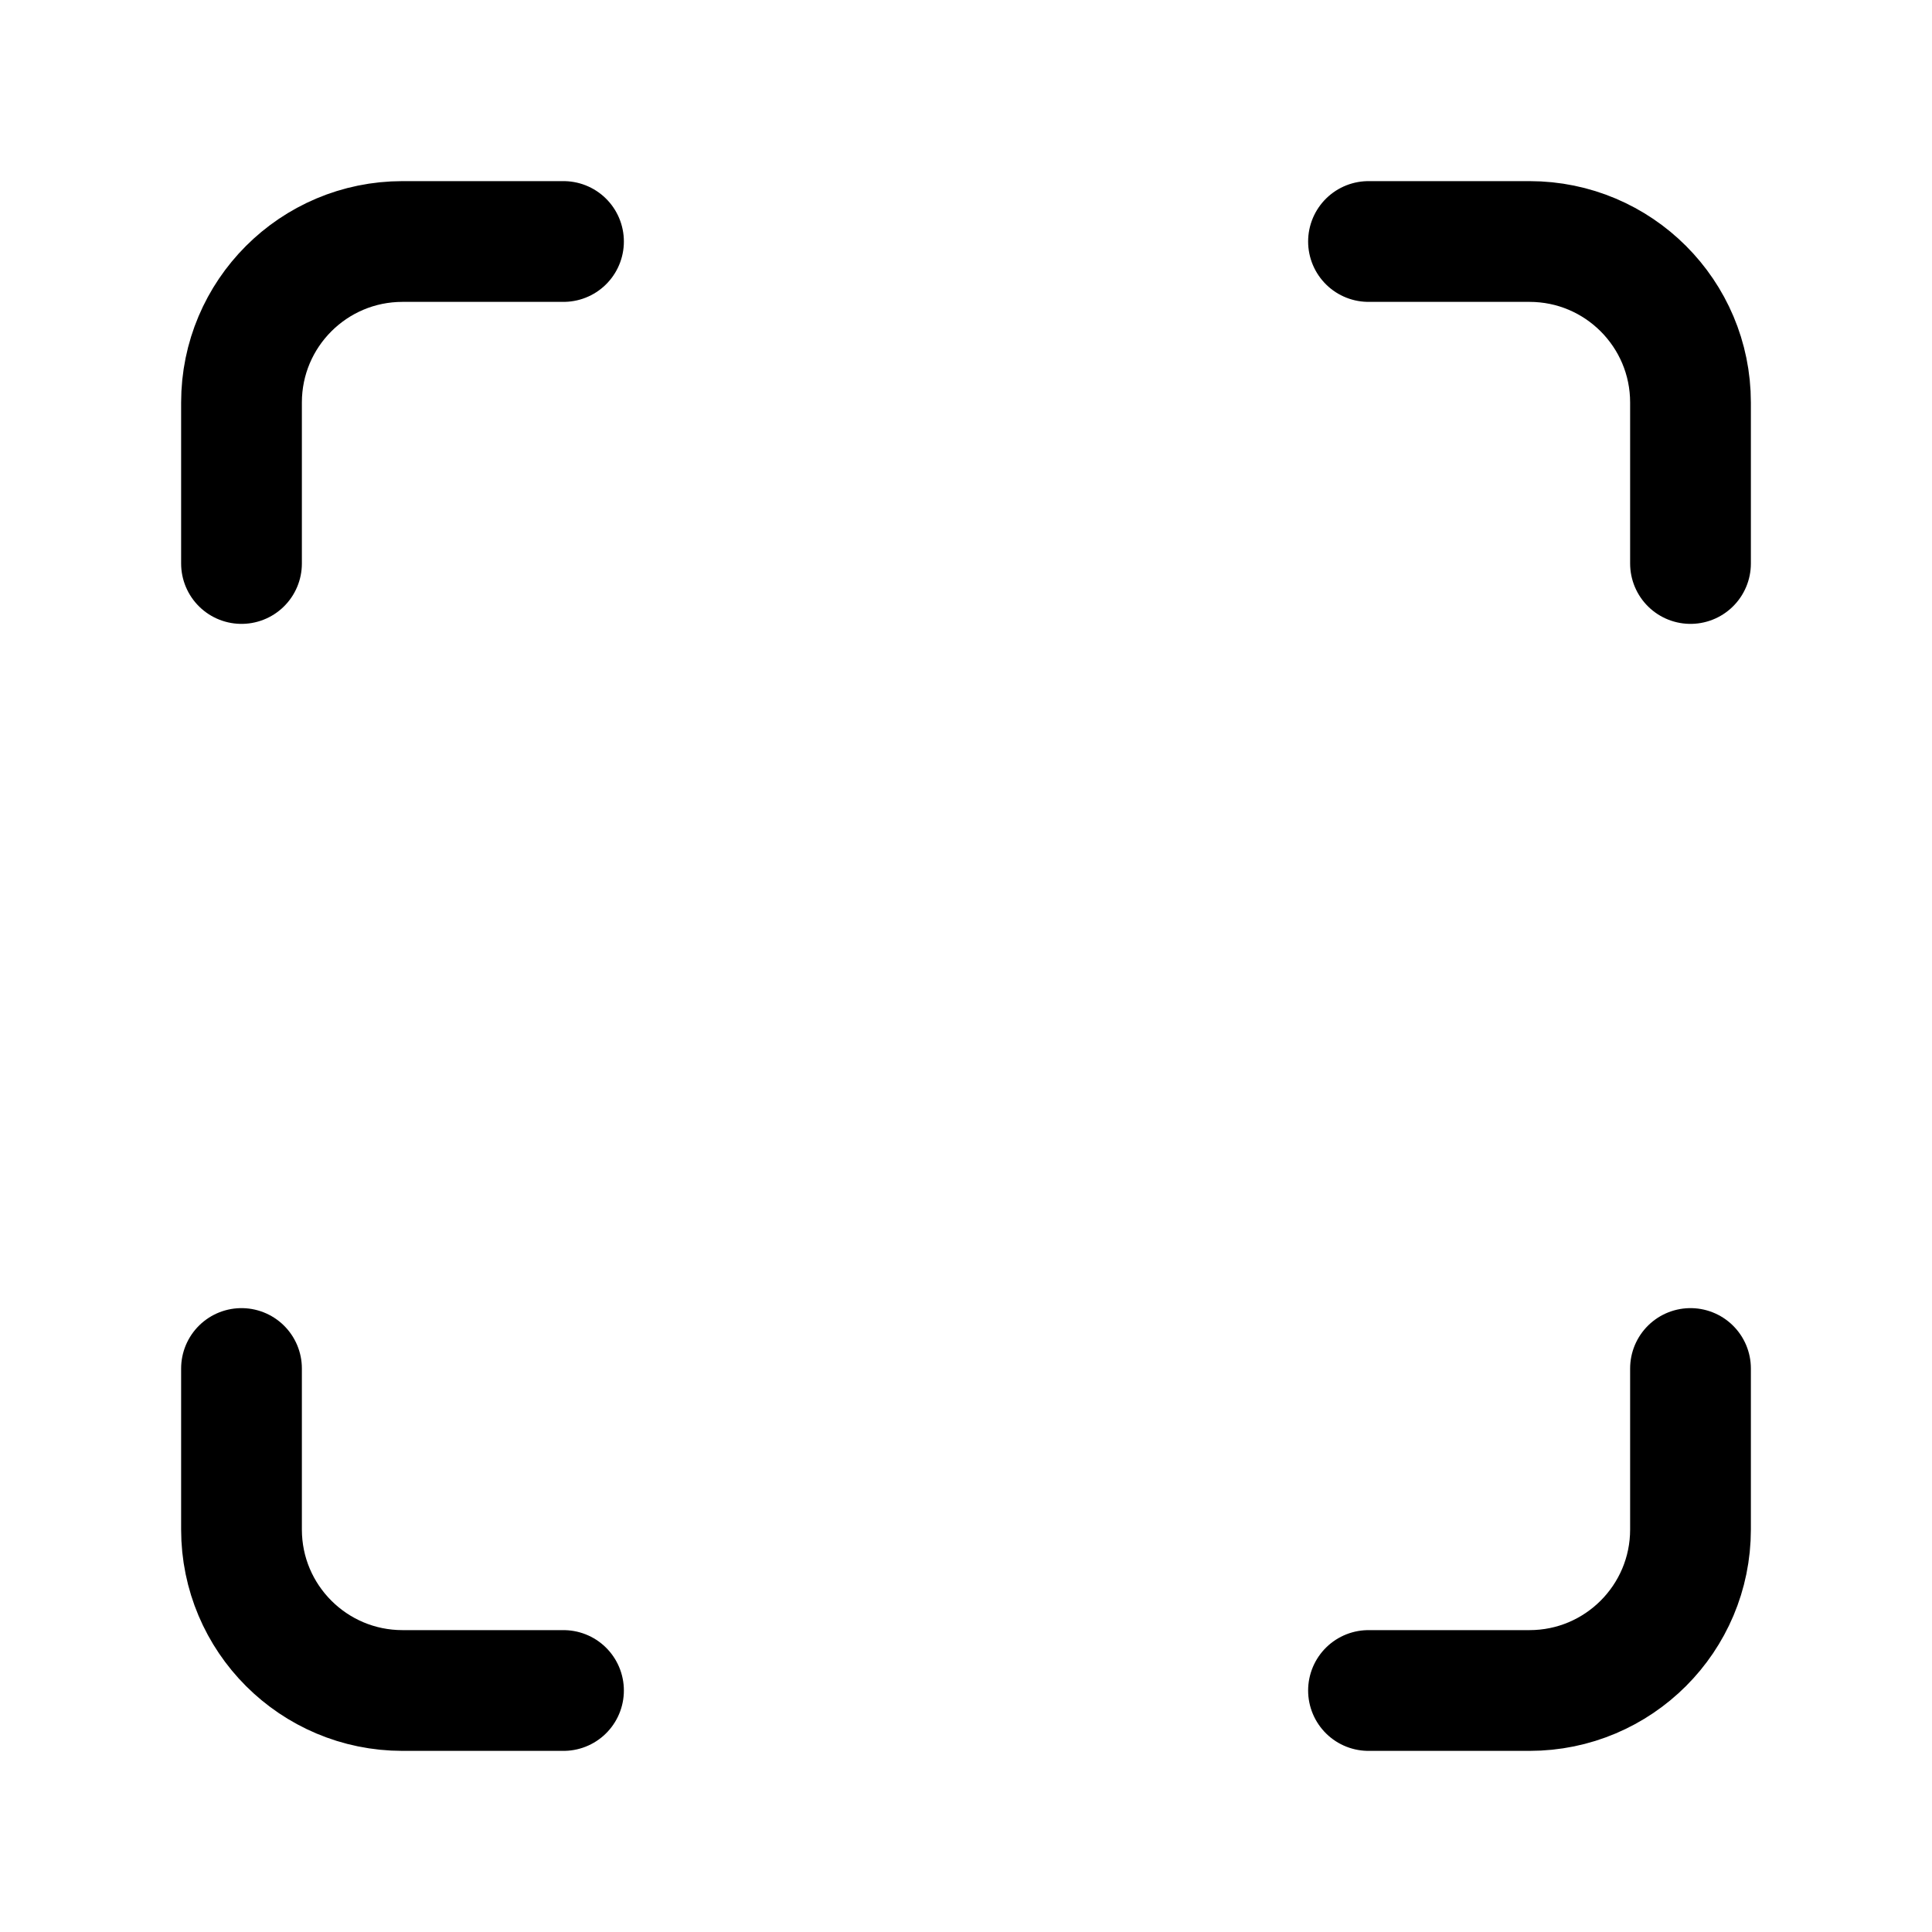
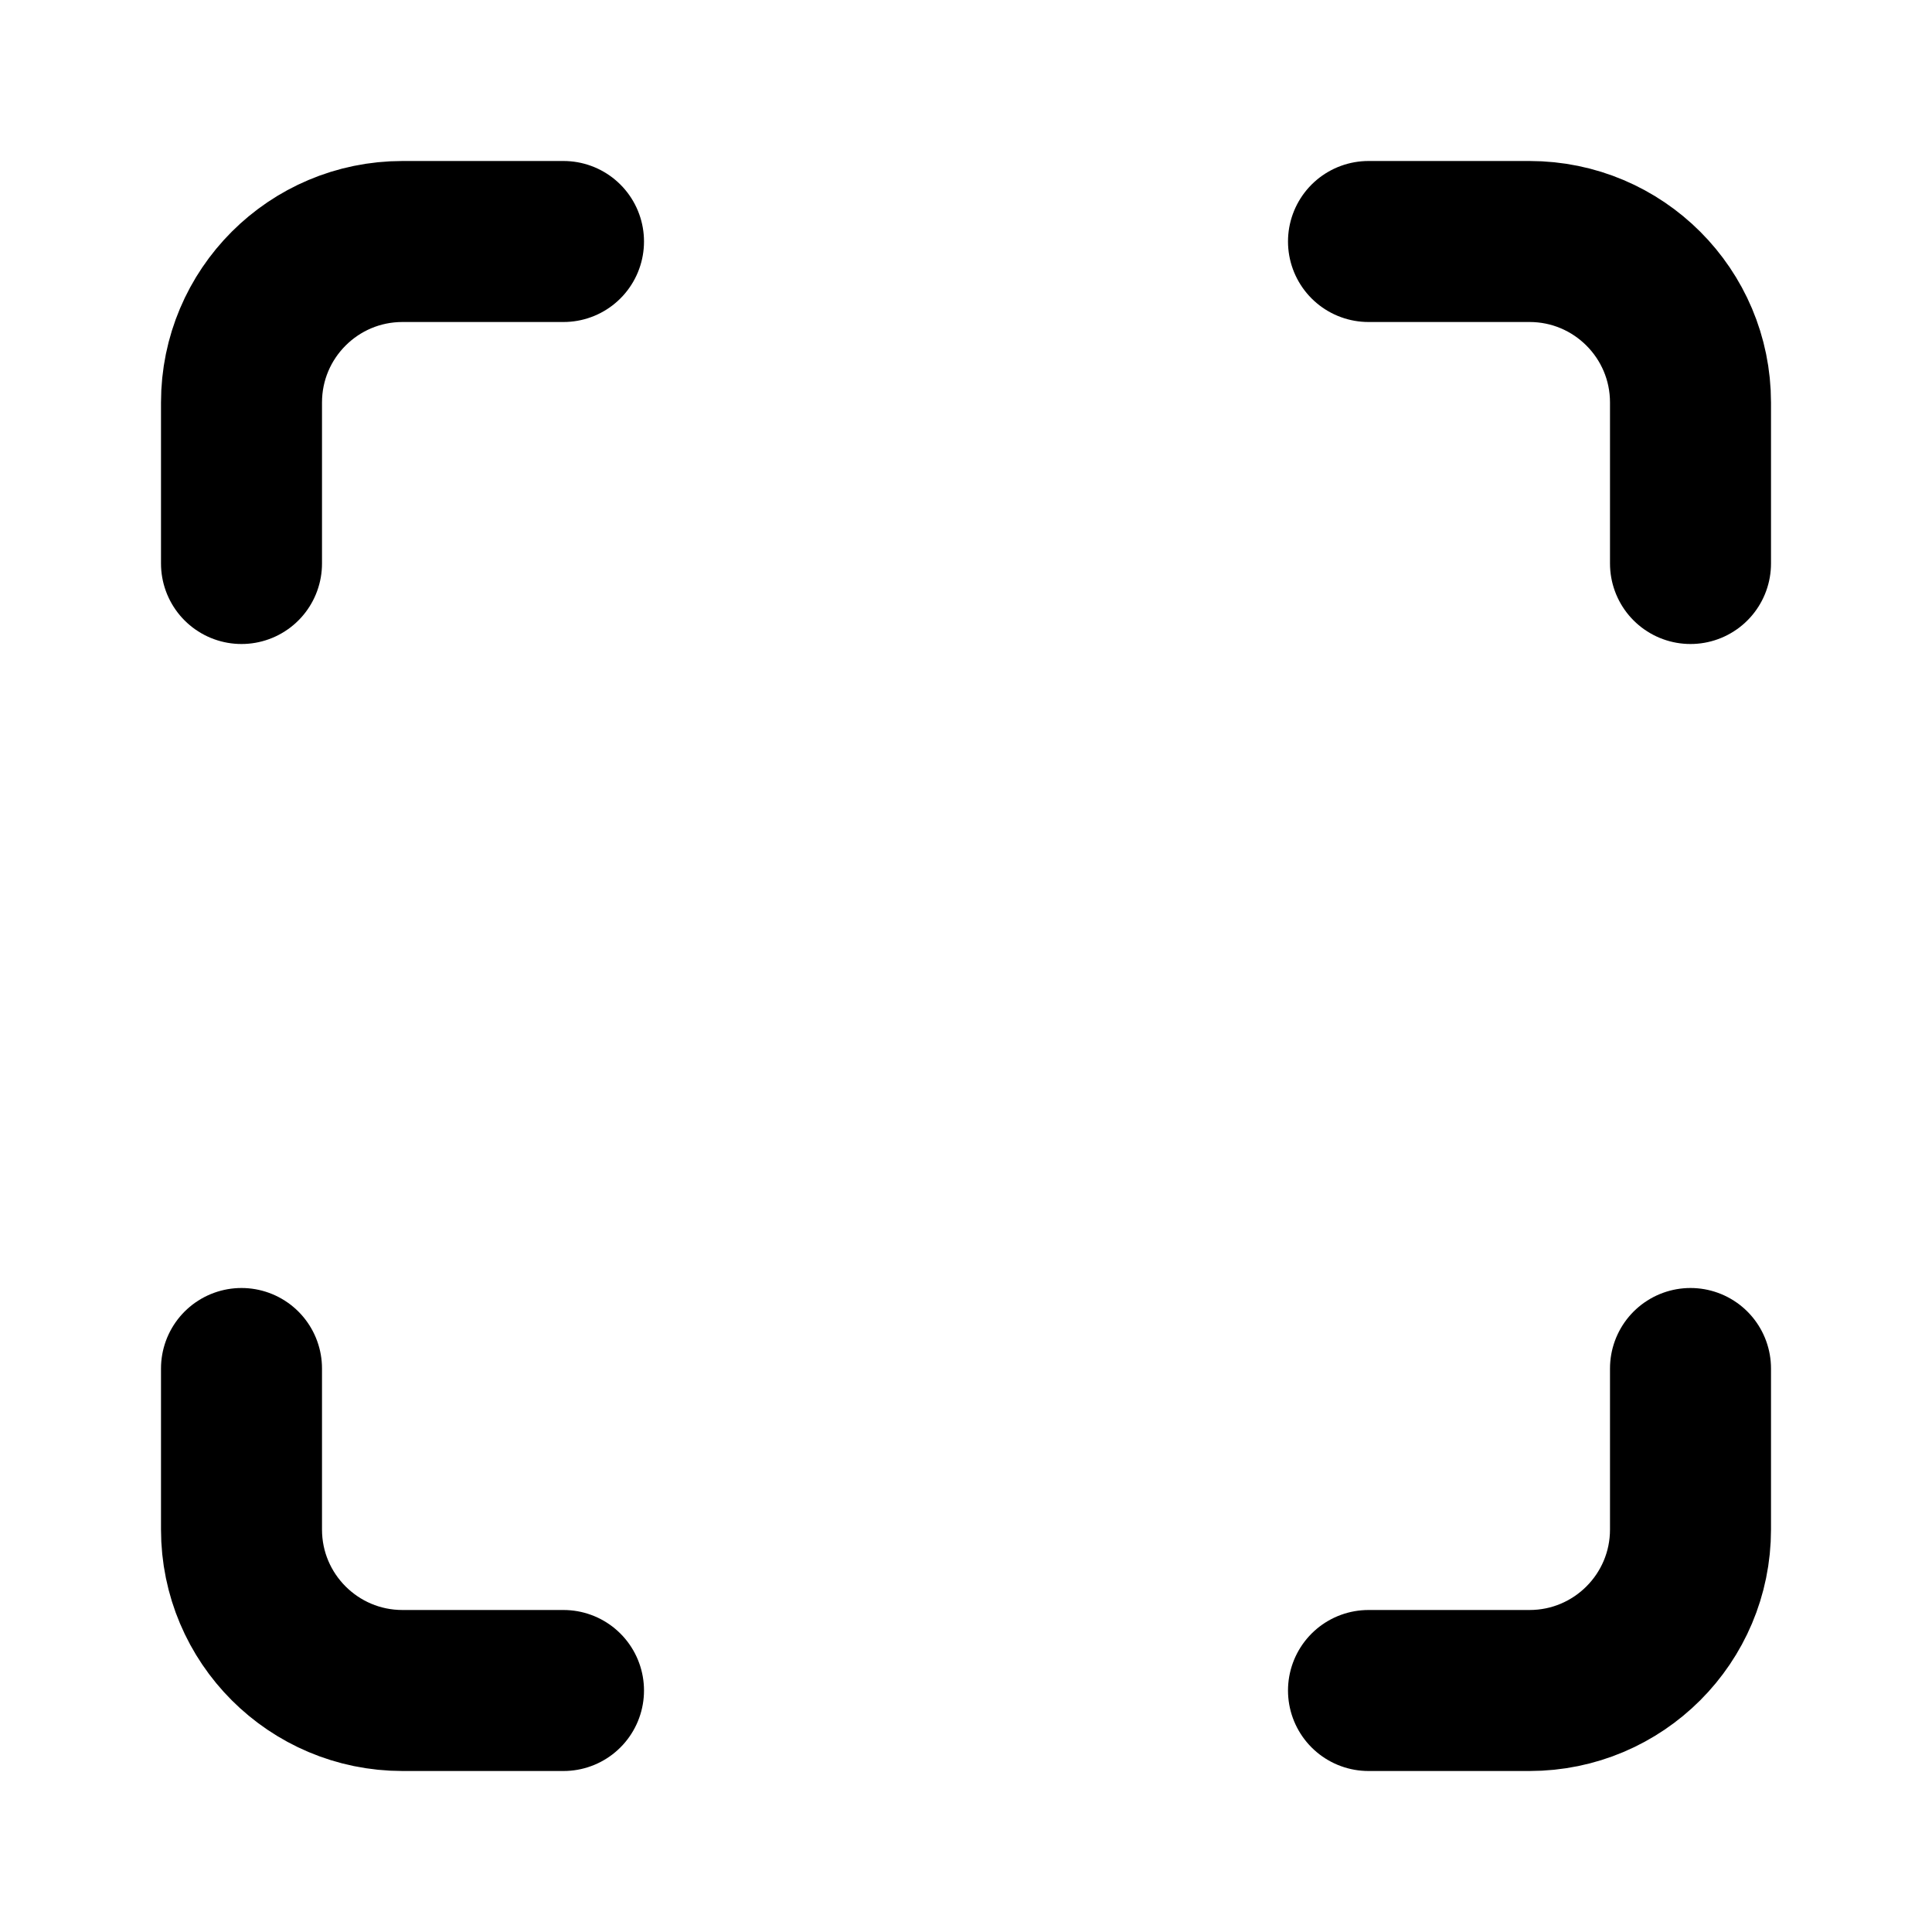
- <svg xmlns="http://www.w3.org/2000/svg" width="24" height="24" viewBox="0 0 24 24" fill="none" stroke="currentColor" stroke-width="1.5" stroke-linecap="round" stroke-linejoin="round">
+ <svg xmlns="http://www.w3.org/2000/svg" width="24" height="24" viewBox="0 0 24 24" fill="none" stroke="currentColor" stroke-width="2" stroke-linecap="round" stroke-linejoin="round">
  <path d="M3 7V5a2 2 0 0 1 2-2h2" />
  <path d="M17 3h2a2 2 0 0 1 2 2v2" />
  <path d="M21 17v2a2 2 0 0 1-2 2h-2" />
  <path d="M7 21H5a2 2 0 0 1-2-2v-2" />
</svg>
